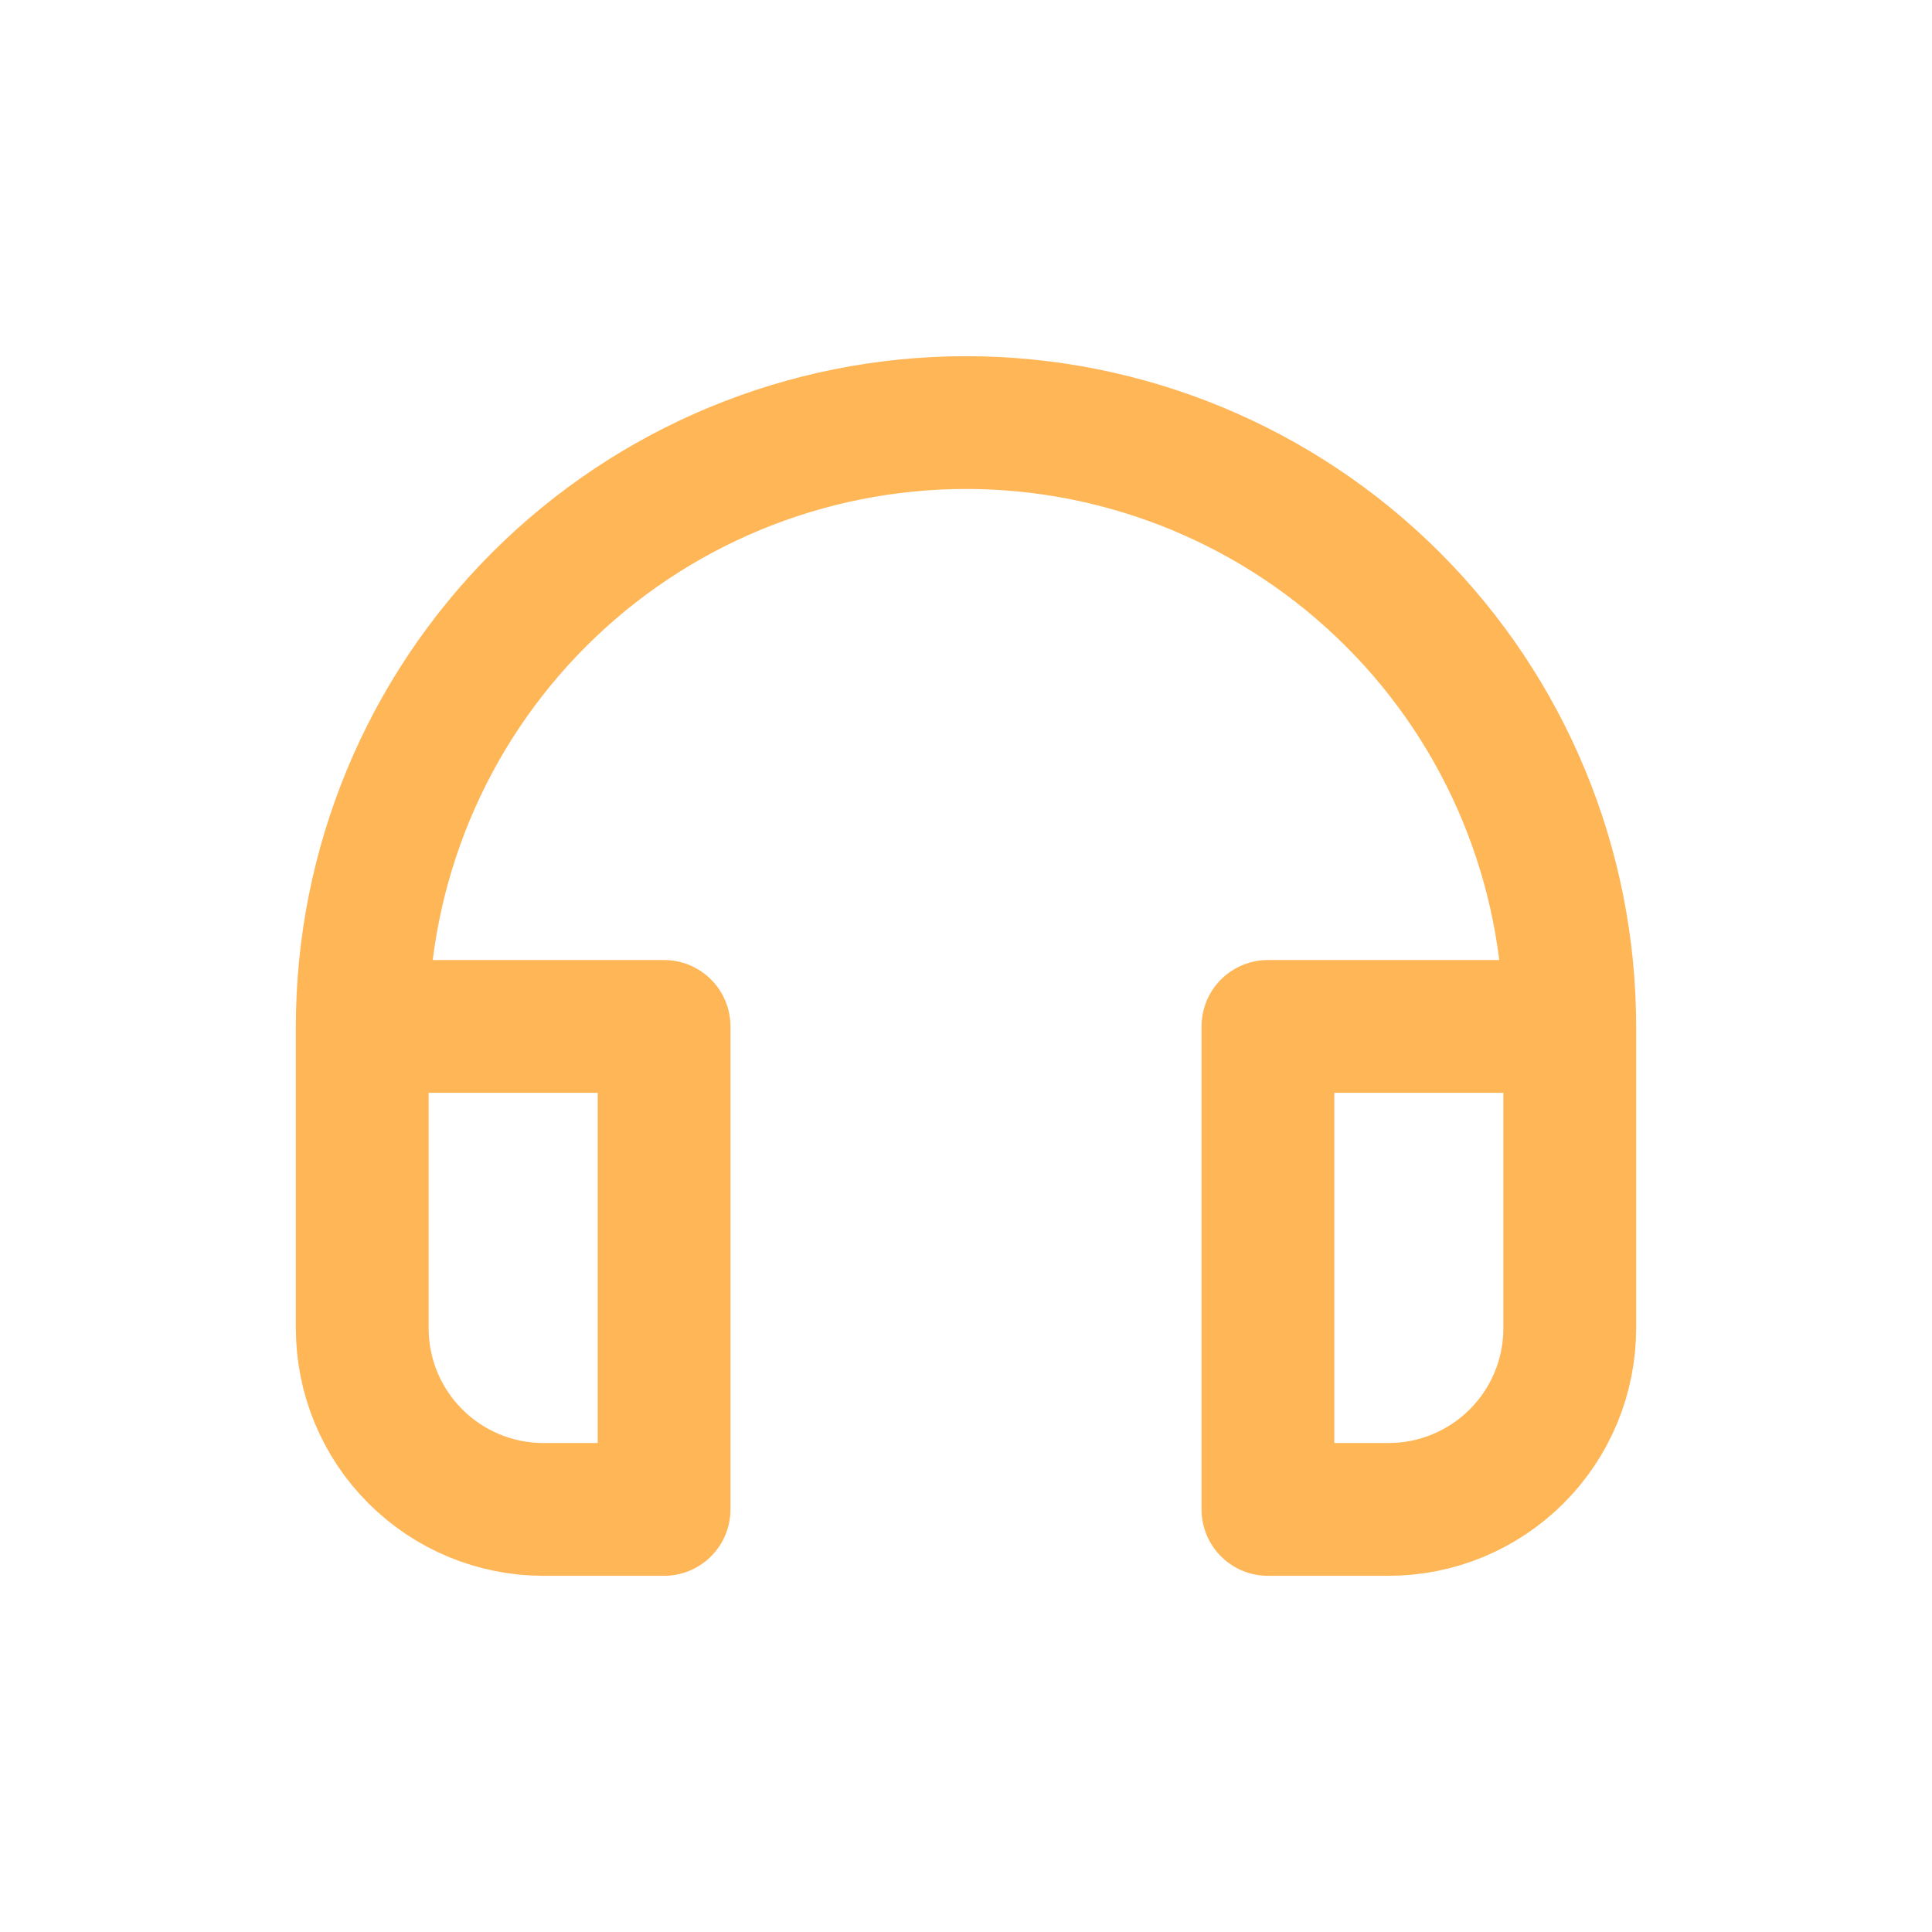
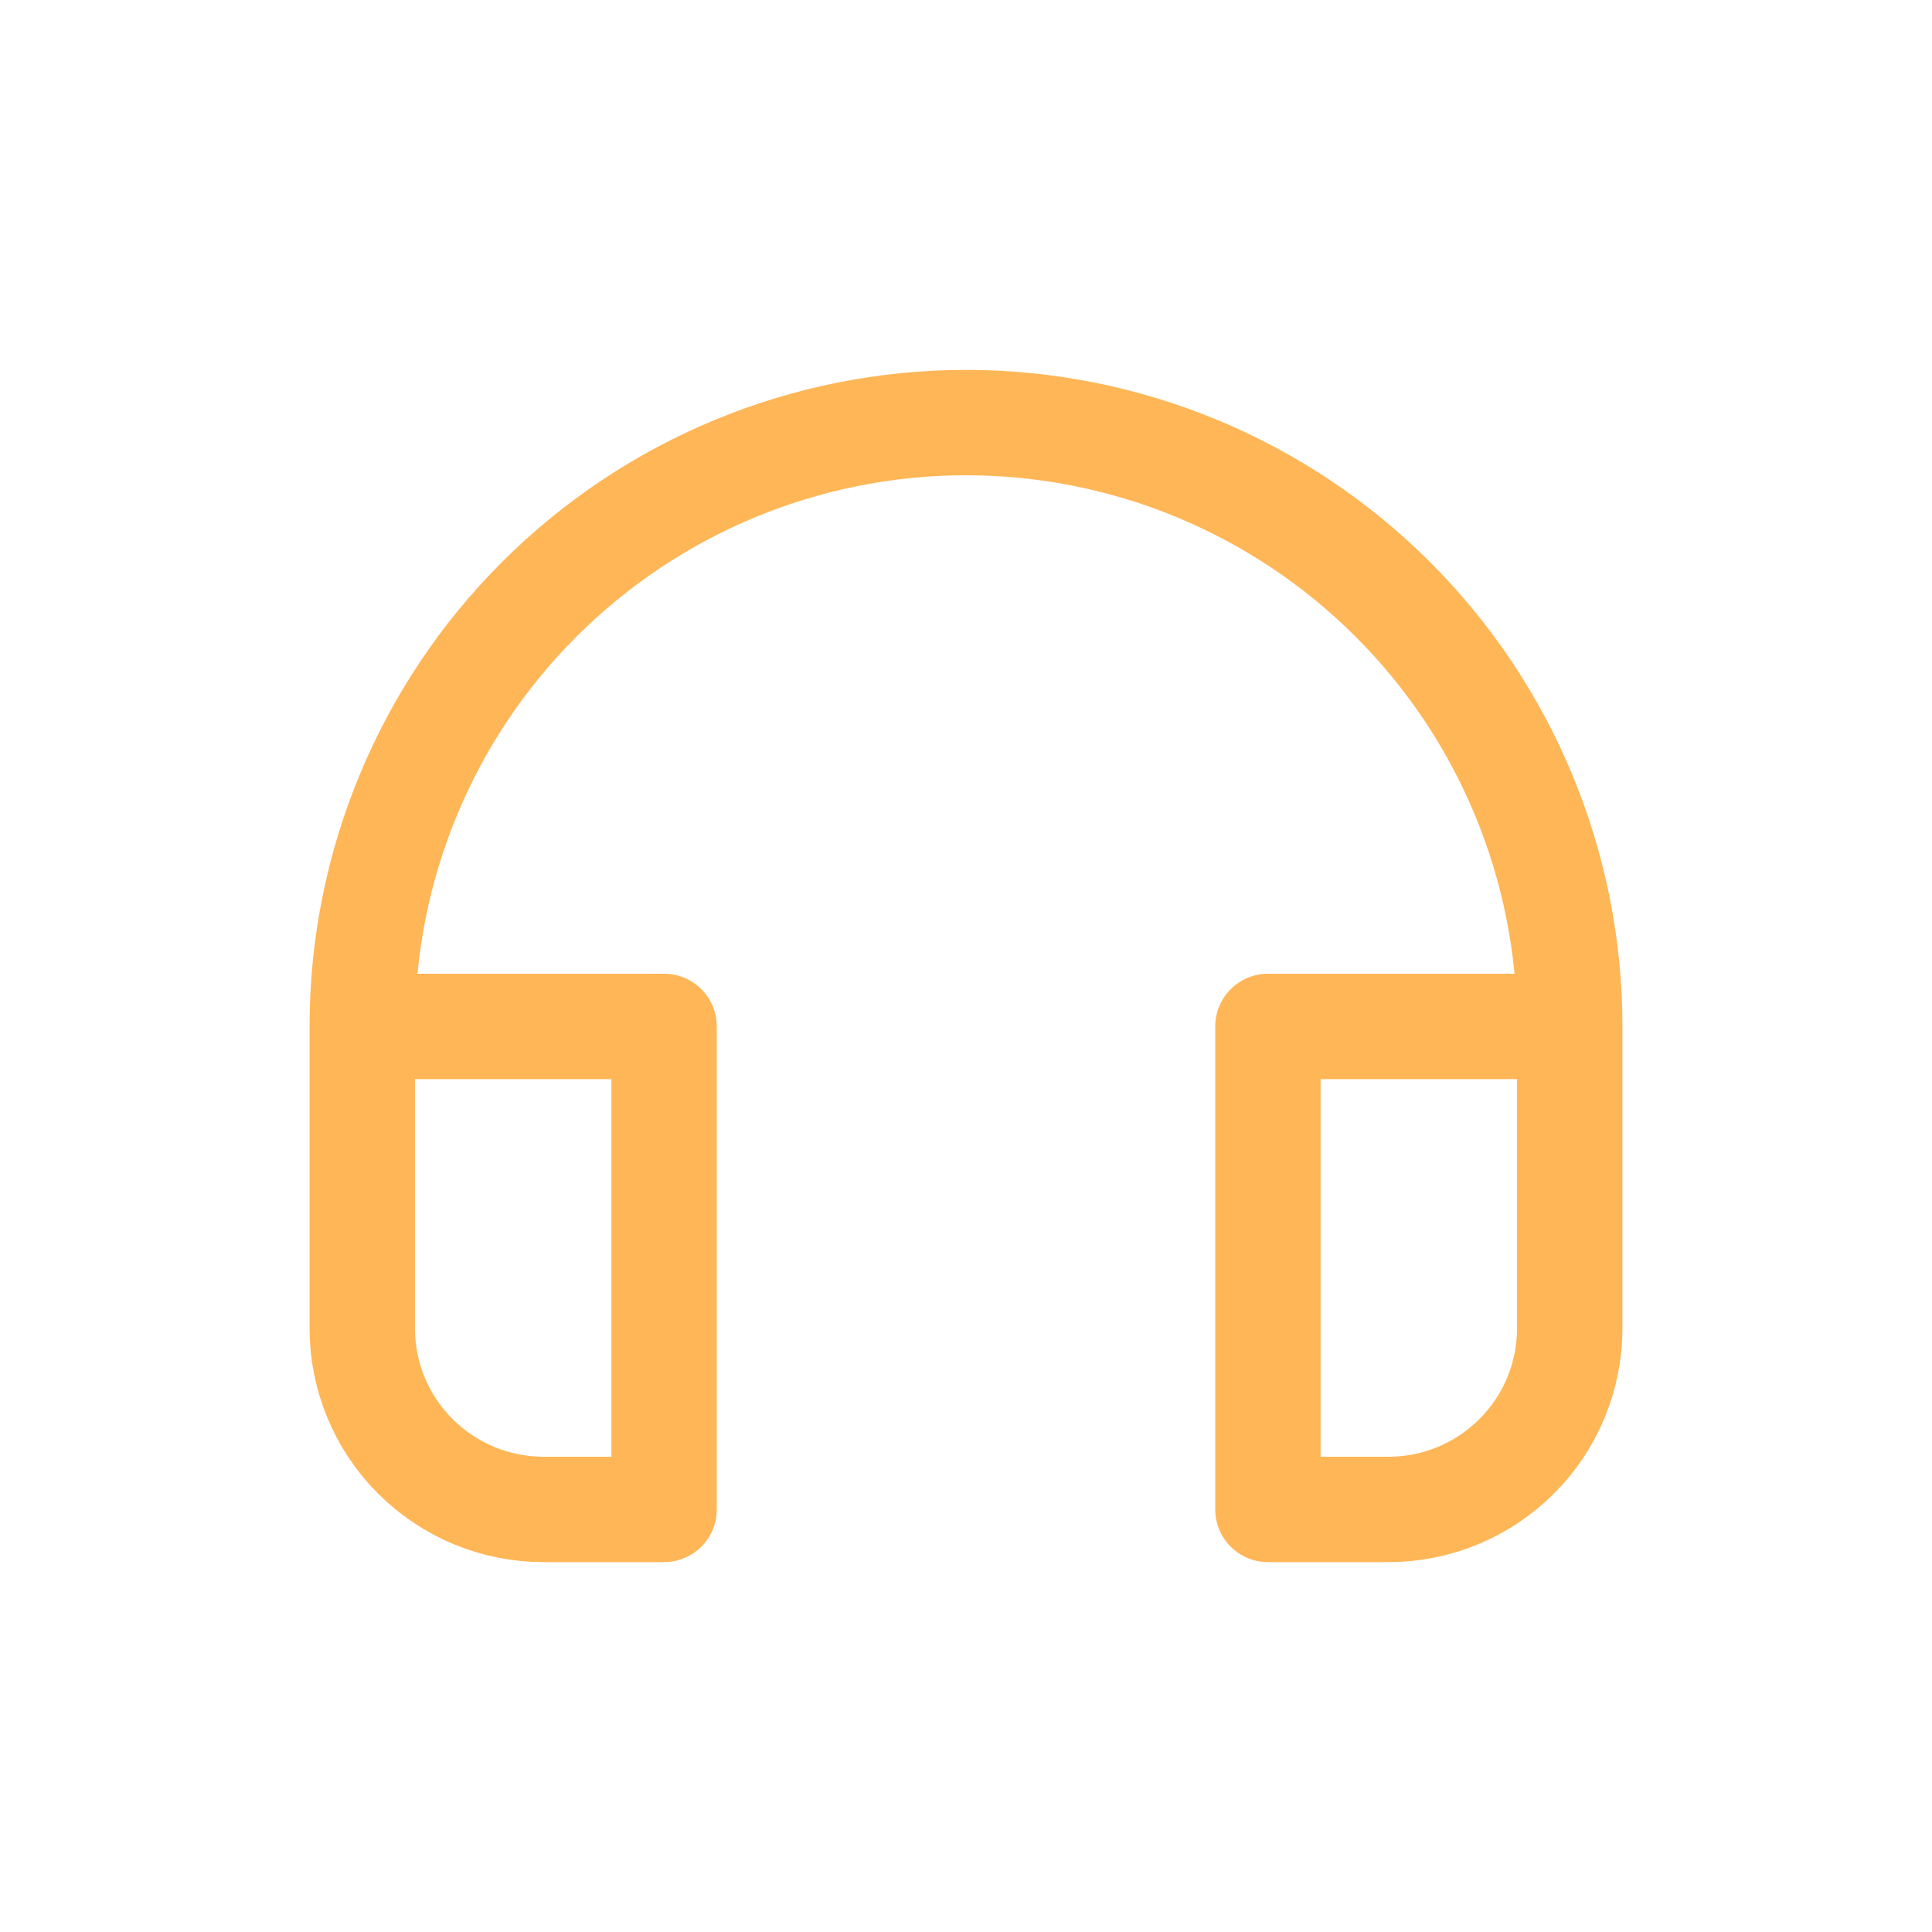
<svg xmlns="http://www.w3.org/2000/svg" preserveAspectRatio="none" overflow="visible" style="display: block;" width="22" height="22" viewBox="0 0 22 22" fill="none">
  <g id="Frame">
-     <path id="Vector" d="M4.125 11.688C4.125 9.864 4.849 8.115 6.139 6.826C7.428 5.537 9.177 4.812 11 4.812C12.823 4.812 14.572 5.537 15.861 6.826C17.151 8.115 17.875 9.864 17.875 11.688M4.125 11.688H7.562V17.188H6.188C5.64 17.188 5.116 16.97 4.729 16.583C4.342 16.197 4.125 15.672 4.125 15.125V11.688ZM17.875 11.688V15.125C17.875 15.672 17.658 16.197 17.271 16.583C16.884 16.97 16.36 17.188 15.812 17.188H14.438V11.688H17.875Z" stroke-width="1.512" stroke-linecap="round" stroke-linejoin="round" stroke="#FFB657" />
+     <path id="Vector" d="M4.125 11.688C4.125 9.864 4.849 8.115 6.139 6.826C7.428 5.537 9.177 4.812 11 4.812C12.823 4.812 14.572 5.537 15.861 6.826C17.151 8.115 17.875 9.864 17.875 11.688M4.125 11.688H7.562V17.188H6.188C5.64 17.188 5.116 16.97 4.729 16.583C4.342 16.197 4.125 15.672 4.125 15.125V11.688ZM17.875 11.688V15.125C17.875 15.672 17.658 16.197 17.271 16.583C16.884 16.97 16.36 17.188 15.812 17.188H14.438V11.688H17.875Z" stroke-width="1.2" vector-effect="non-scaling-stroke" stroke-linecap="round" stroke-linejoin="round" stroke="#FFB657" />
  </g>
</svg>
